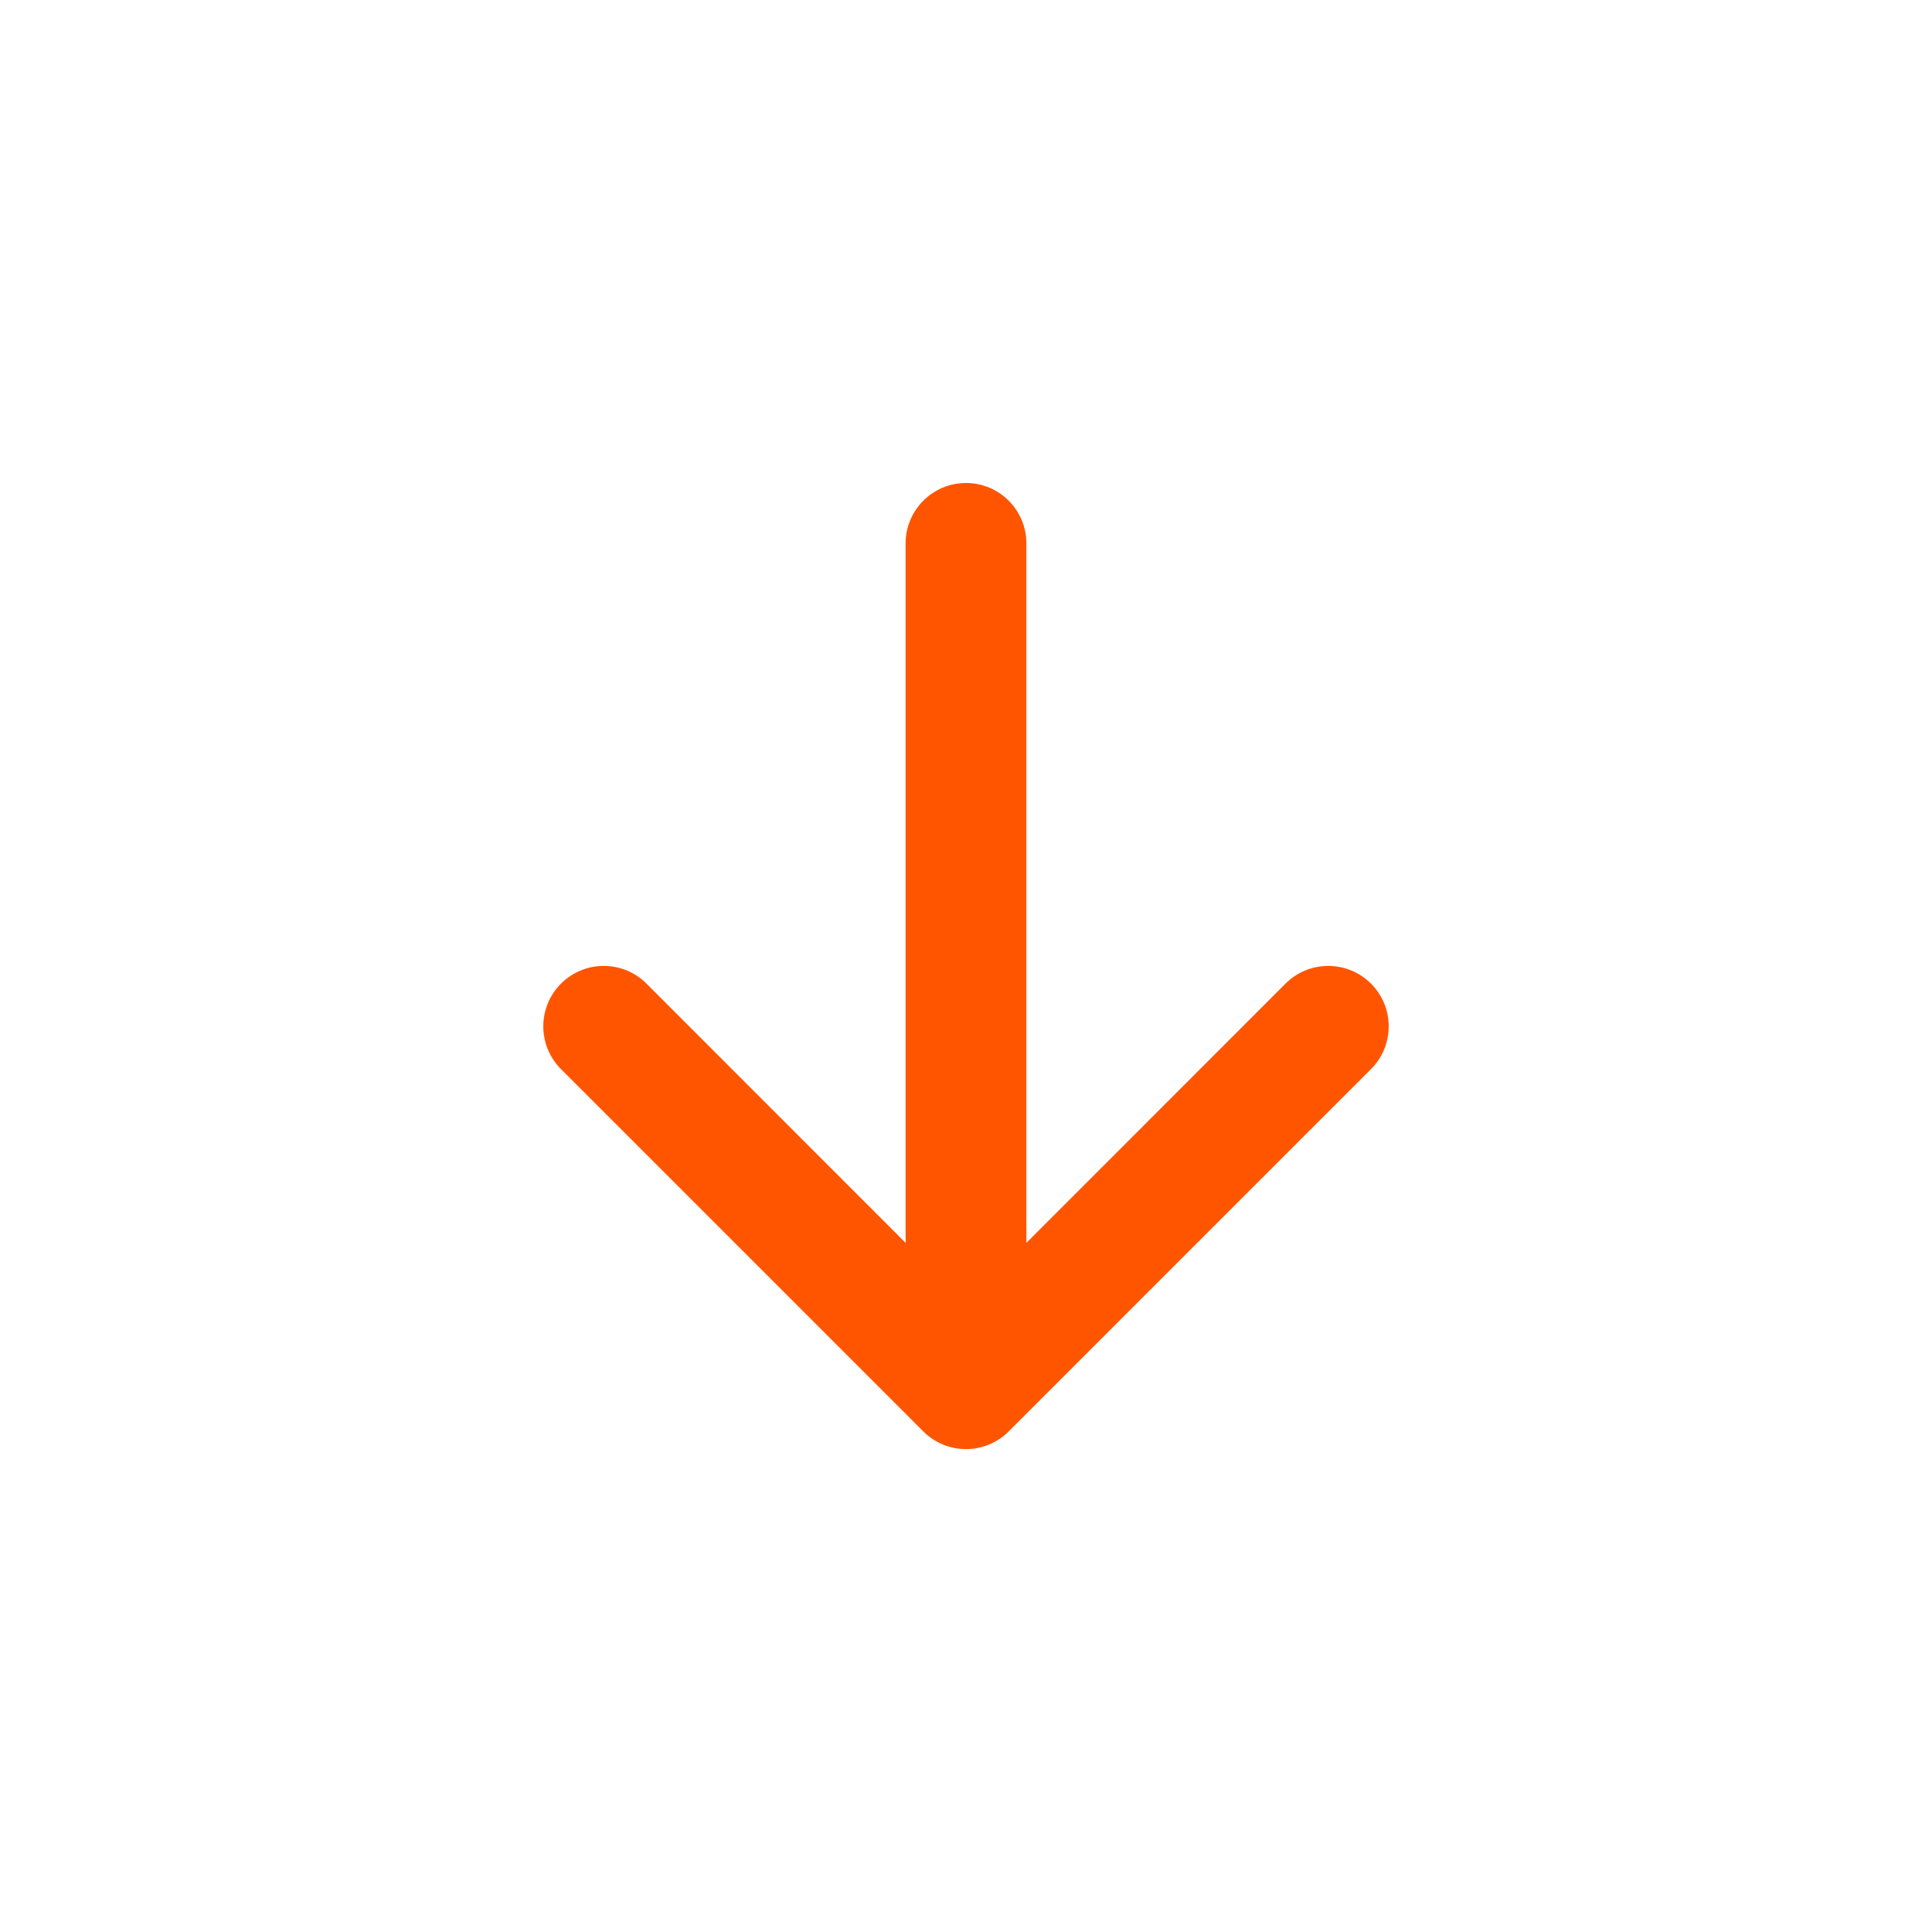
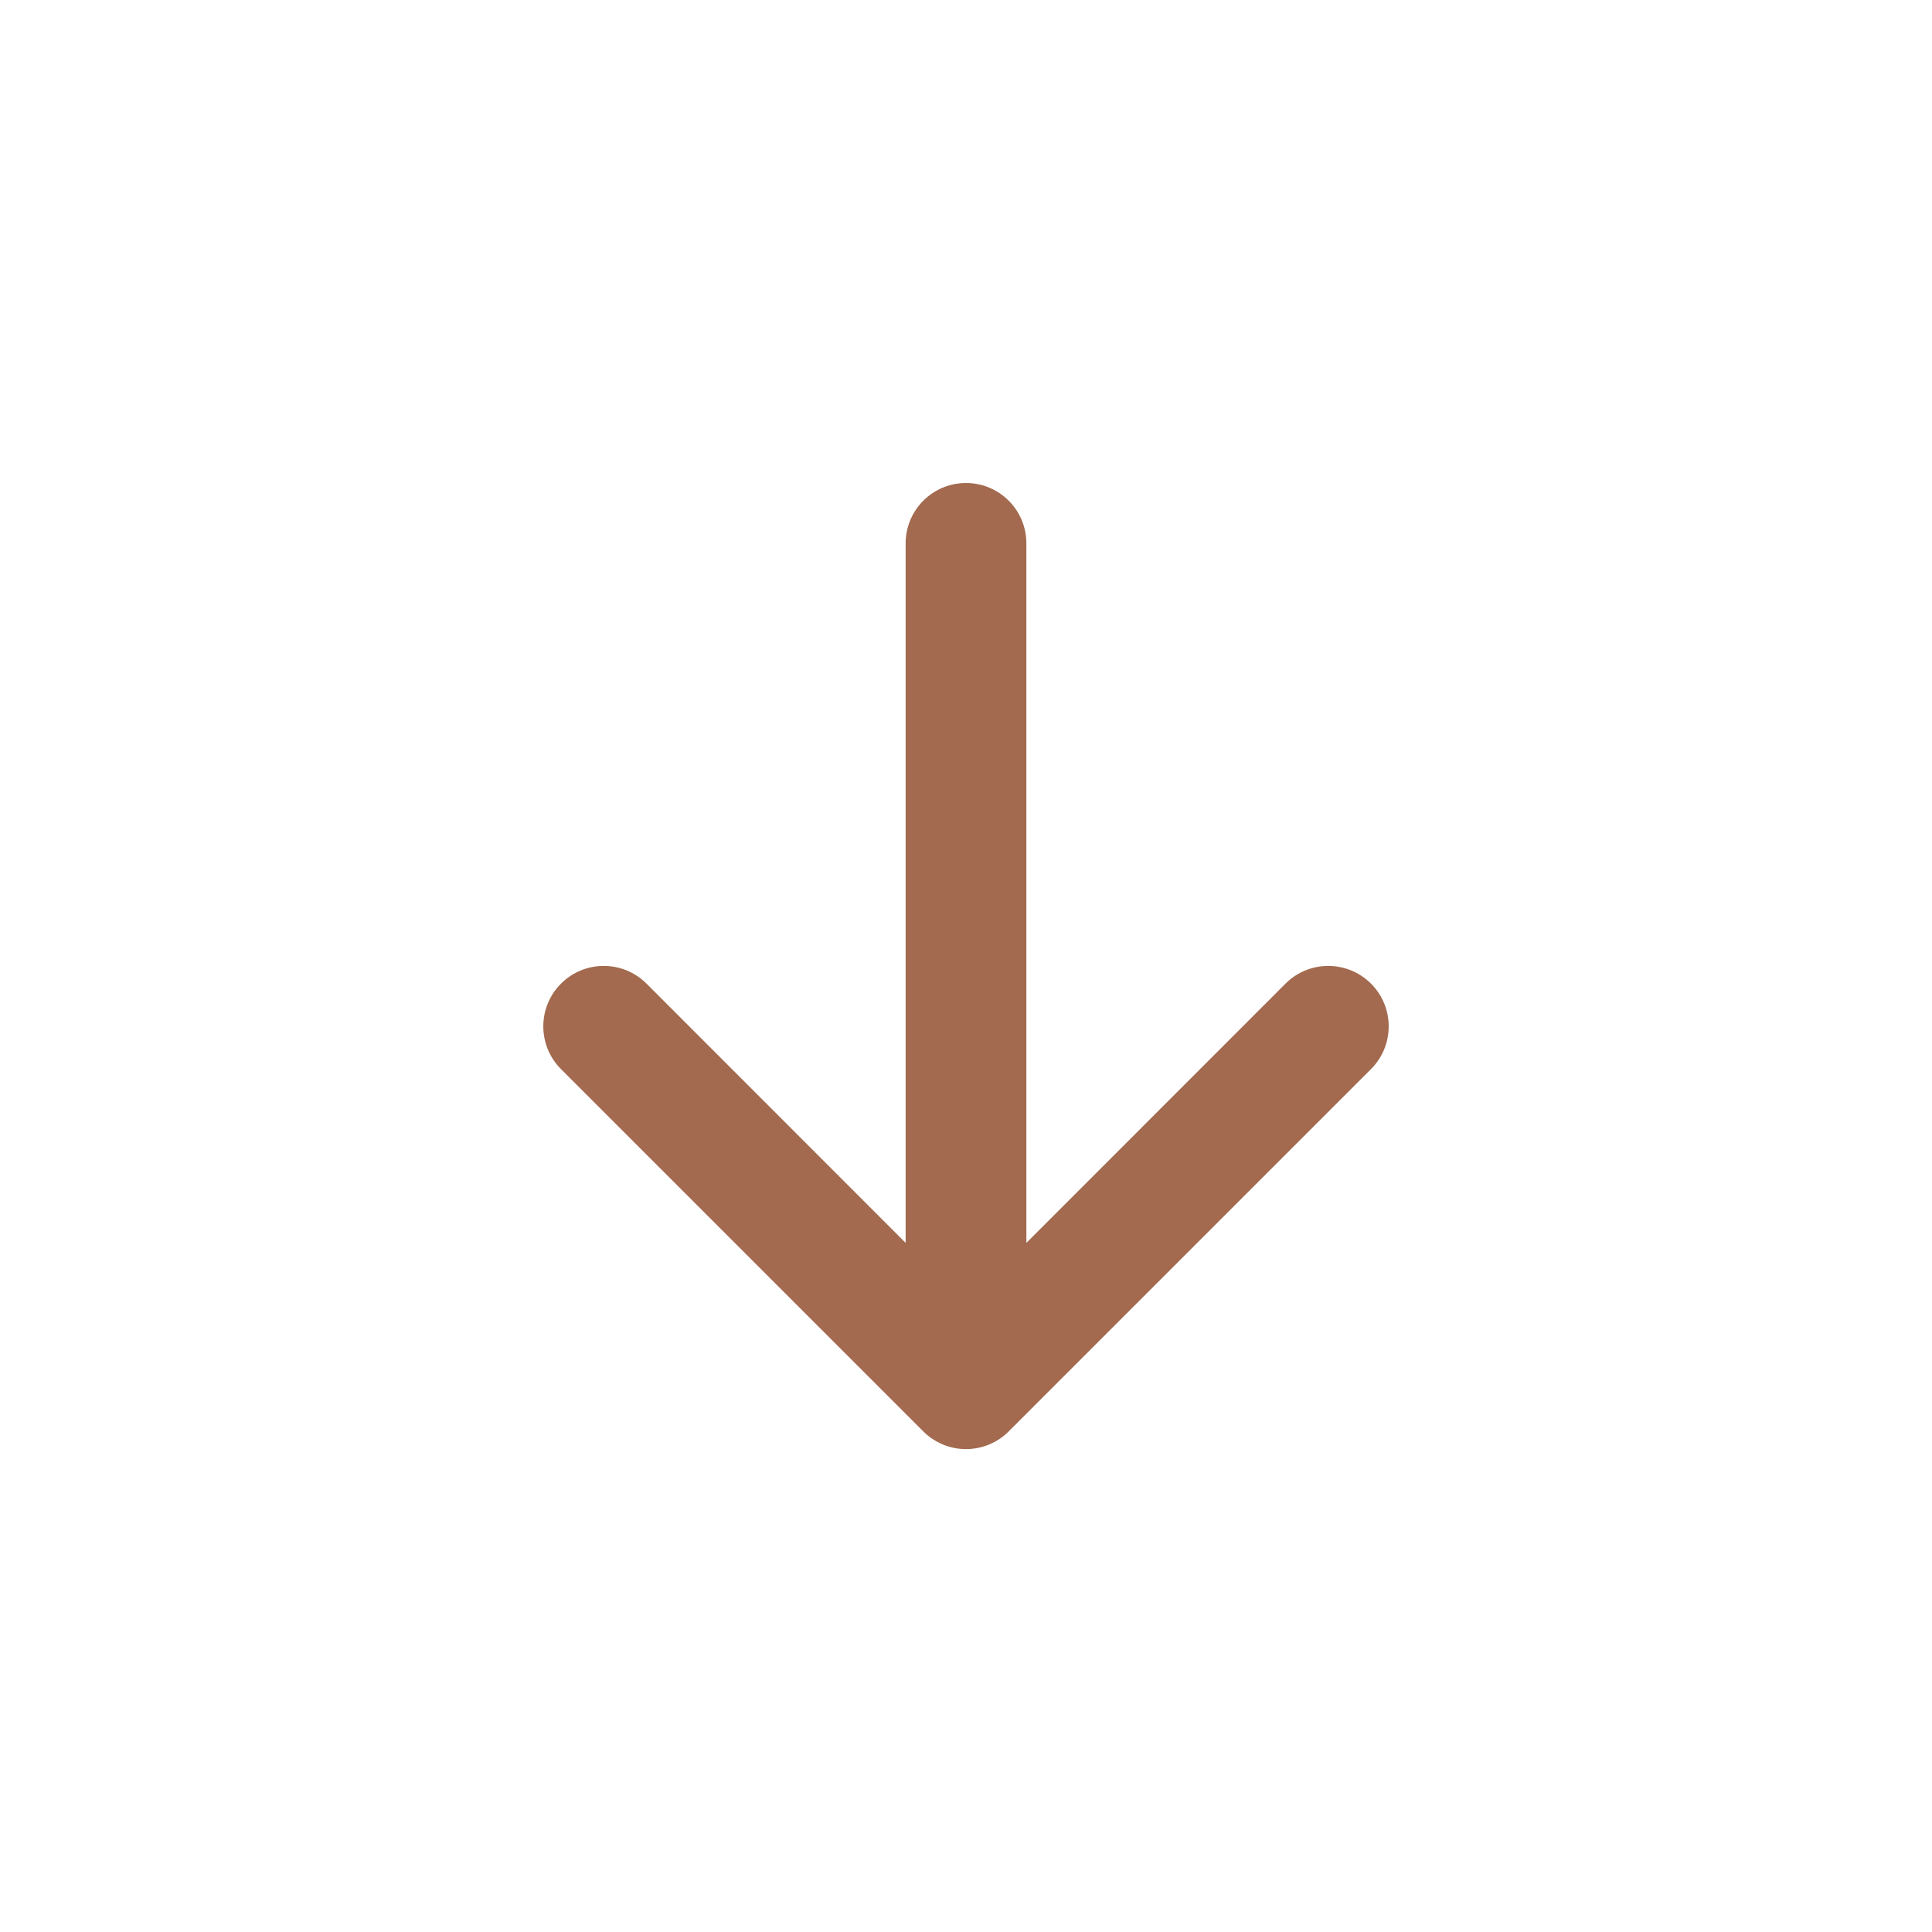
- <svg xmlns="http://www.w3.org/2000/svg" width="16" height="16" fill="#ff5500" class="bi bi-arrow-down-short" viewBox="0 0 16 16">
+ <svg xmlns="http://www.w3.org/2000/svg" width="16" height="16" fill="#a36a4f" class="bi bi-arrow-down-short" viewBox="0 0 16 16">
  <path fill-rule="evenodd" d="M8 4a.5.5 0 0 1 .5.5v5.793l2.146-2.147a.5.5 0 0 1 .708.708l-3 3a.5.5 0 0 1-.708 0l-3-3a.5.5 0 1 1 .708-.708L7.5 10.293V4.5A.5.5 0 0 1 8 4z" />
</svg>
